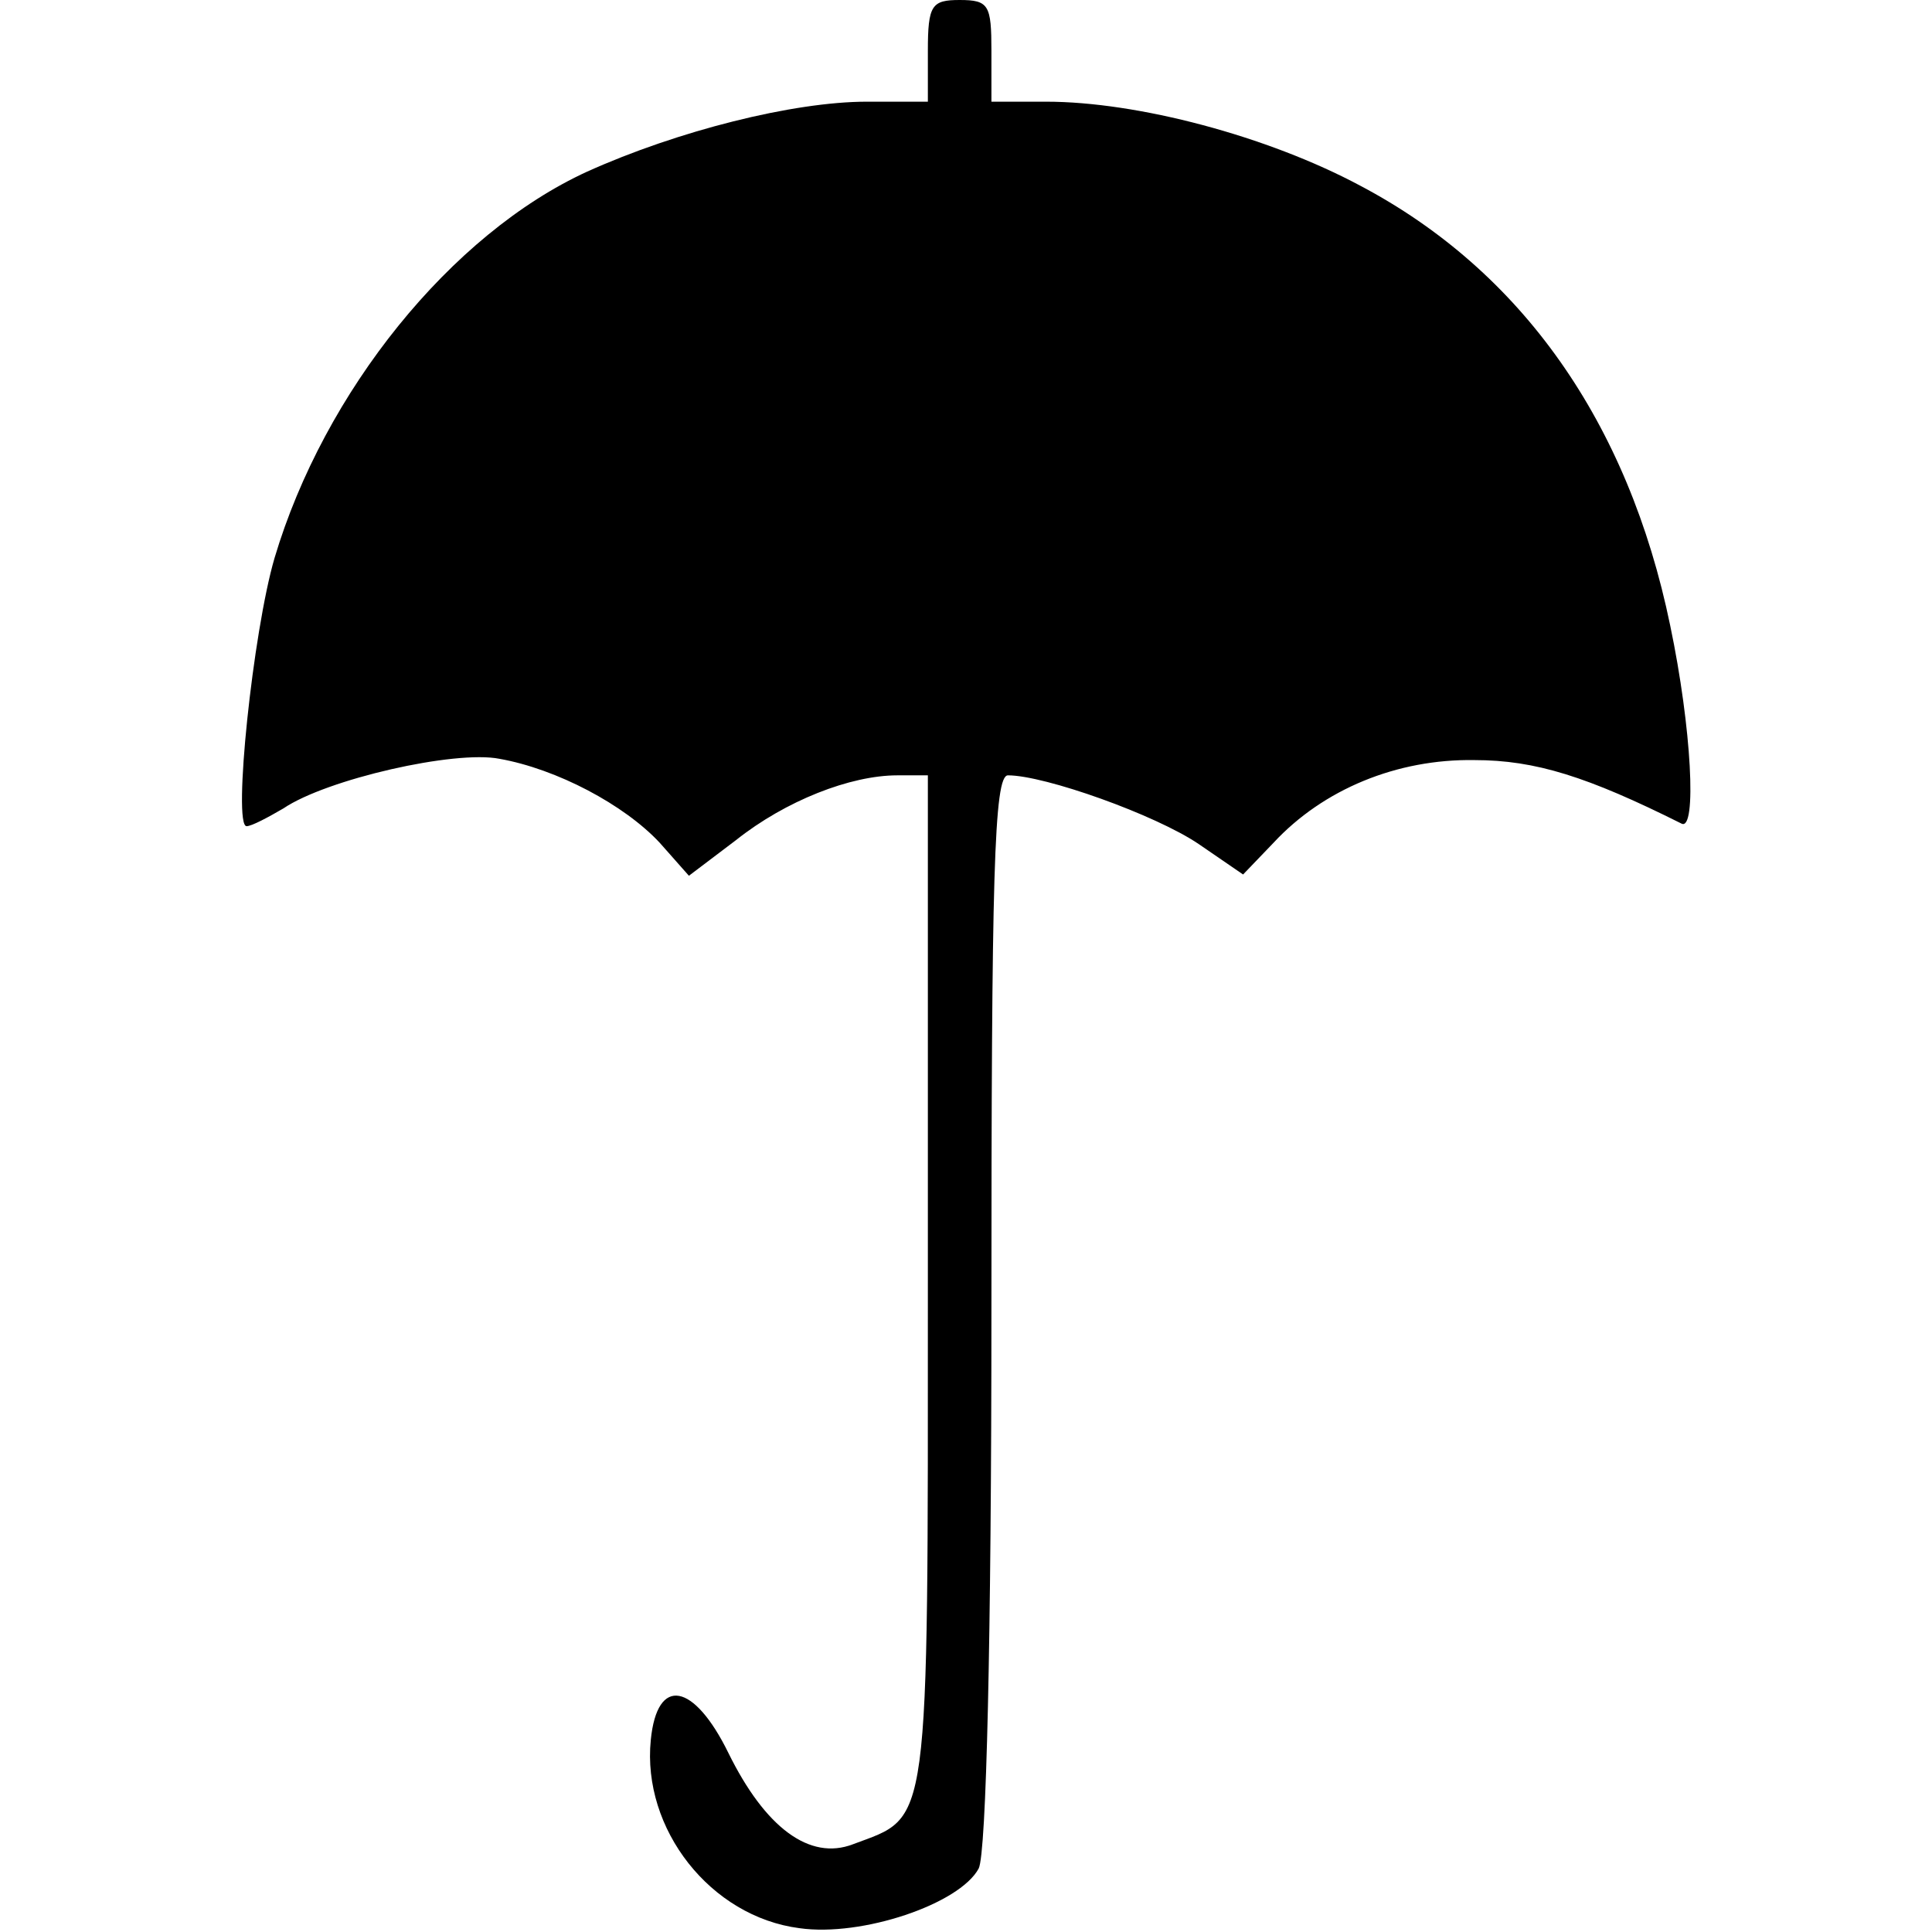
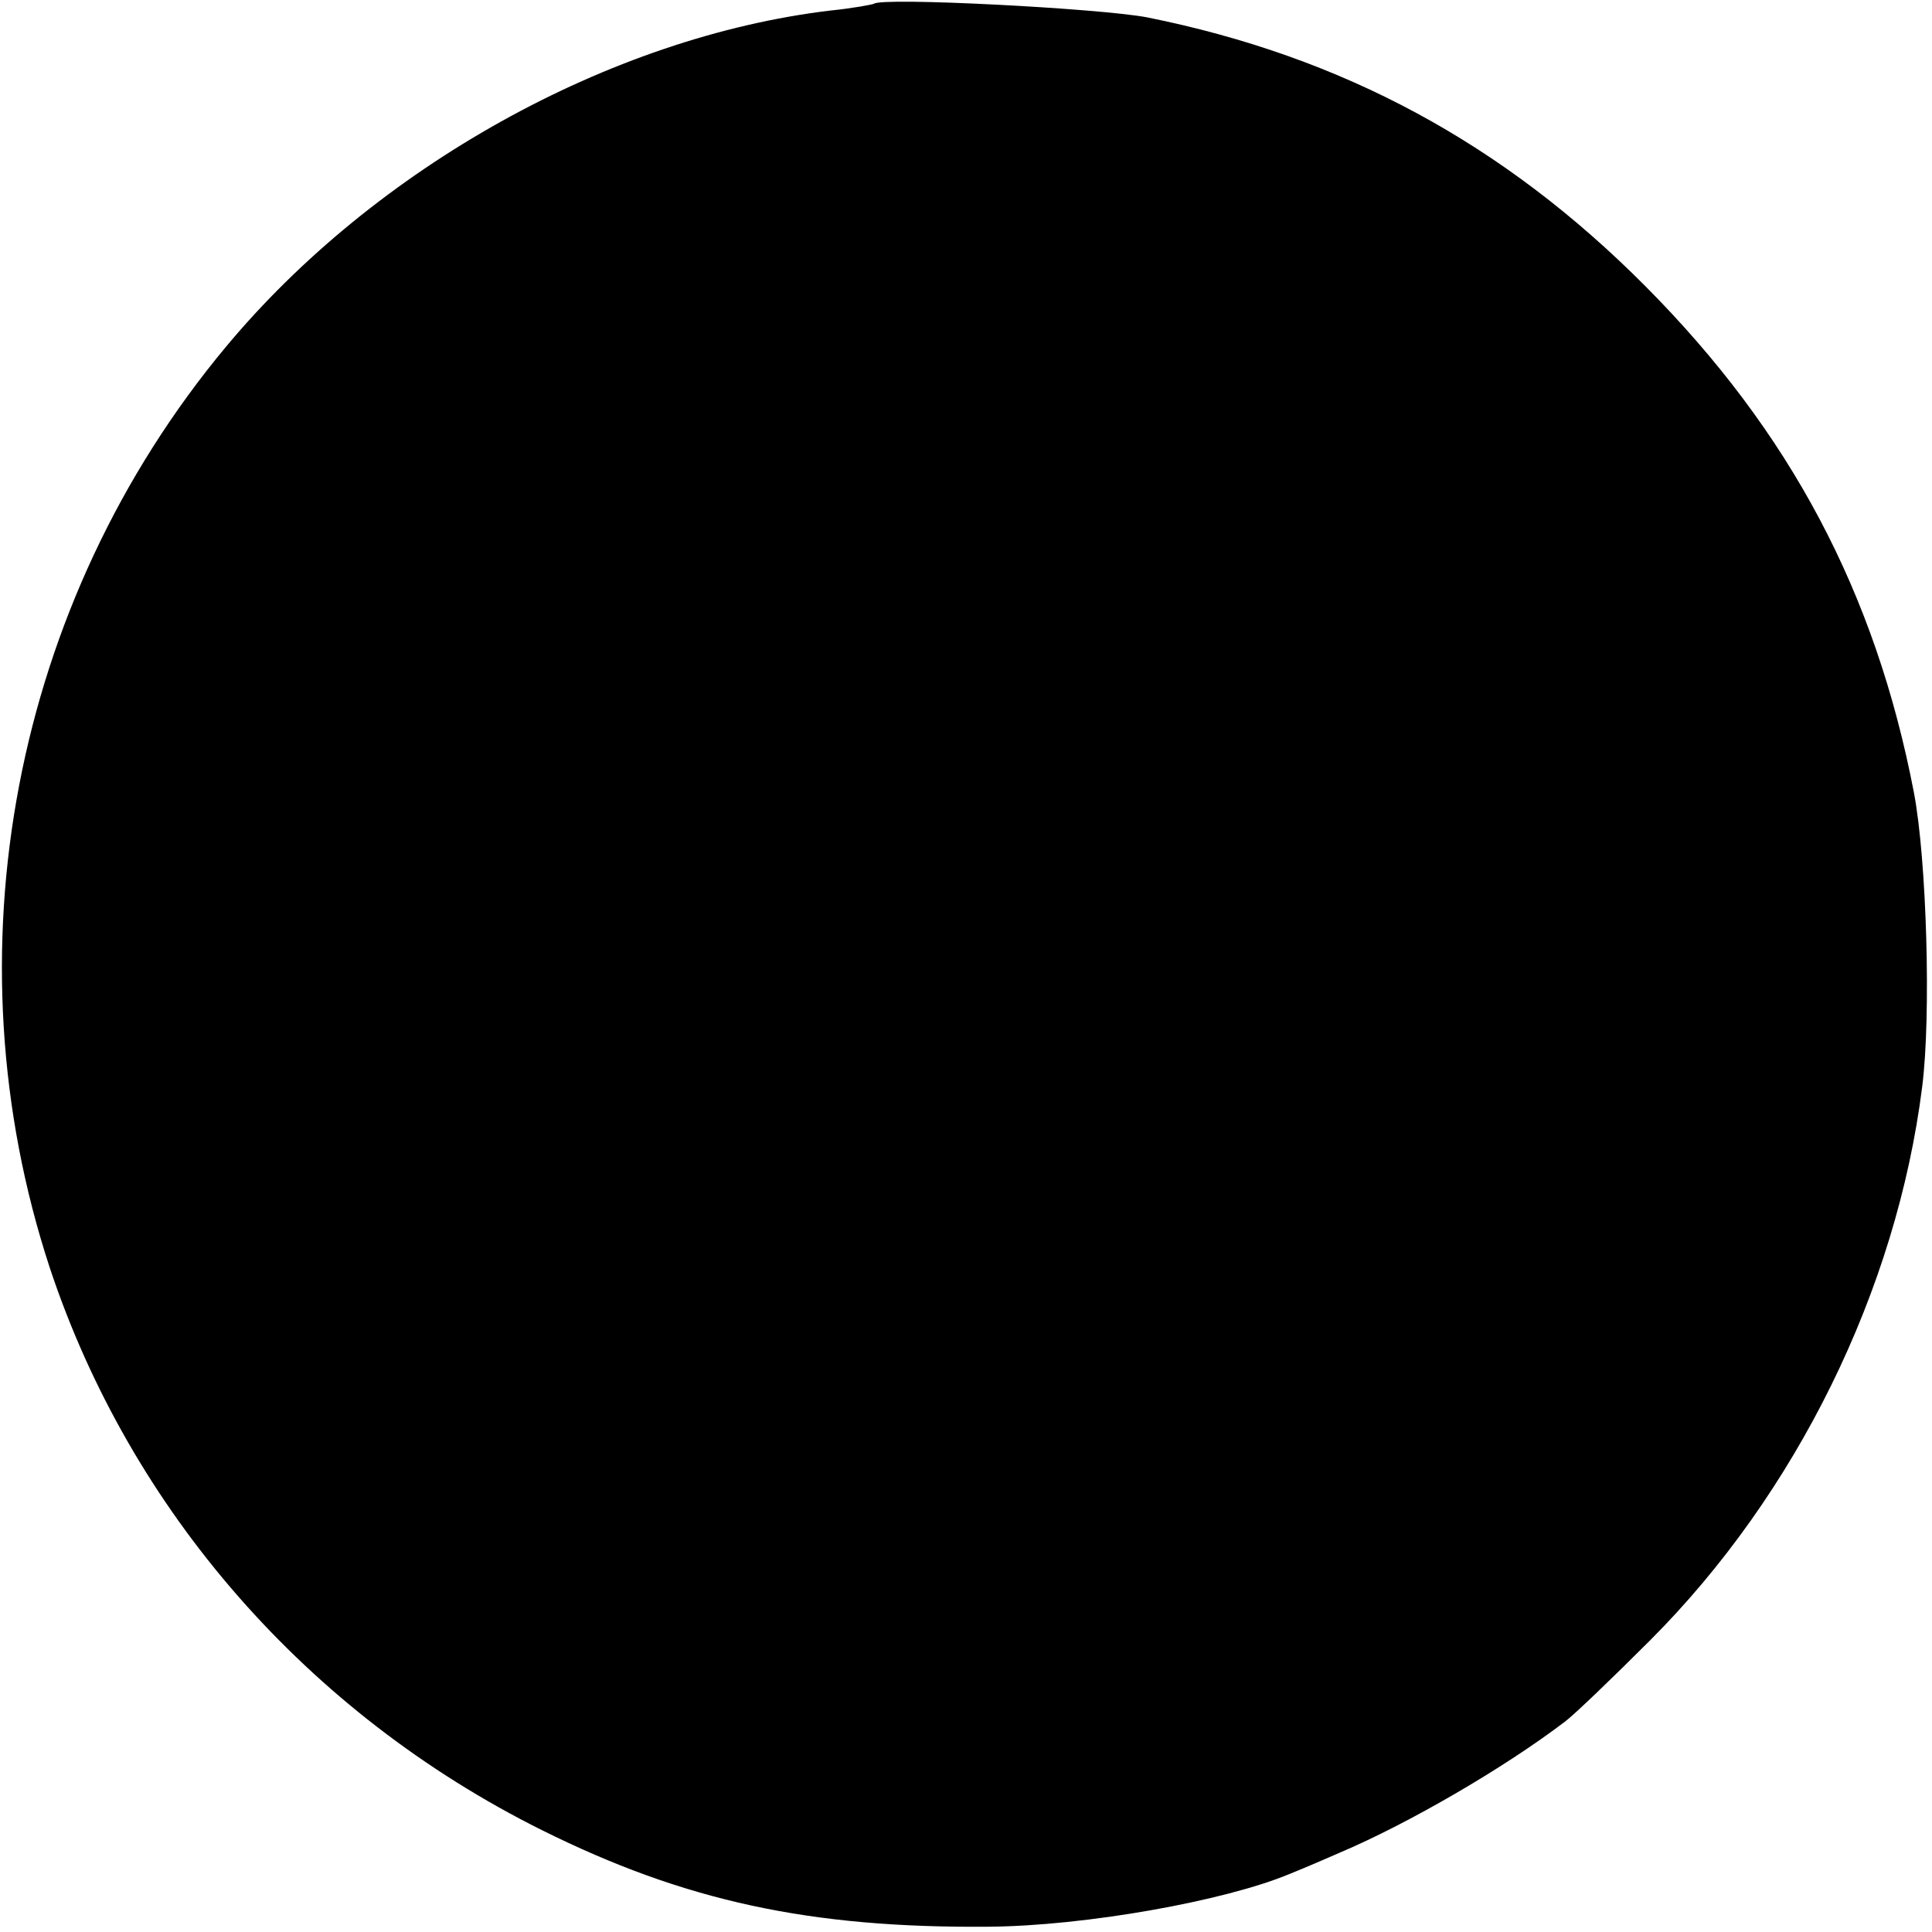
- <svg xmlns="http://www.w3.org/2000/svg" version="1.0" width="152pt" height="152pt" viewBox="0 0 152 152" preserveAspectRatio="xMidYMid meet">
-   <g transform="translate(0,152) scale(0.1,-0.1)" fill="#000000" stroke="none">
-     <path d="M730 1480 l0 -40 -48 0 c-58 0 -149 -23 -220 -55 -107 -49 -207 -173 -246 -304 -17 -58 -33 -211 -22 -211 4 0 17 7 29 14 34 23 135 46 170 39 45 -8 98 -36 126 -66 l23 -26 37 28 c39 31 90 51 127 51 l24 0 0 -399 c0 -437 2 -419 -59 -442 -34 -13 -69 13 -98 72 -27 55 -56 61 -61 10 -7 -70 47 -139 117 -148 49 -7 126 19 141 47 6 12 10 181 10 439 0 342 2 421 13 421 29 0 116 -31 150 -54 l35 -24 24 25 c39 42 97 66 158 65 48 0 89 -13 163 -50 12 -6 8 75 -9 156 -33 160 -117 279 -244 346 -73 39 -175 66 -247 66 l-43 0 0 40 c0 36 -2 40 -25 40 -22 0 -25 -4 -25 -40z" />
+ <svg xmlns="http://www.w3.org/2000/svg" version="1.0" width="256pt" height="256pt" viewBox="0 0 256 256" preserveAspectRatio="xMidYMid meet">
+   <g transform="translate(0,256) scale(0.1,-0.1)" fill="#000000" stroke="none">
+     <path d="M1158 2555 c-2 -1 -28 -6 -58 -9 -292 -35 -603 -208 -801 -446 -282 -339 -370 -803 -233 -1220 107 -322 341 -590 652 -745 189 -94 355 -130 592 -128 128 1 313 34 399 70 20 8 50 21 66 28 92 39 219 113 299 174 12 9 62 57 112 107 194 194 327 464 361 734 12 94 6 301 -11 390 -51 265 -164 478 -356 671 -188 189 -401 304 -660 356 -63 12 -352 27 -362 18z" />
  </g>
</svg>
